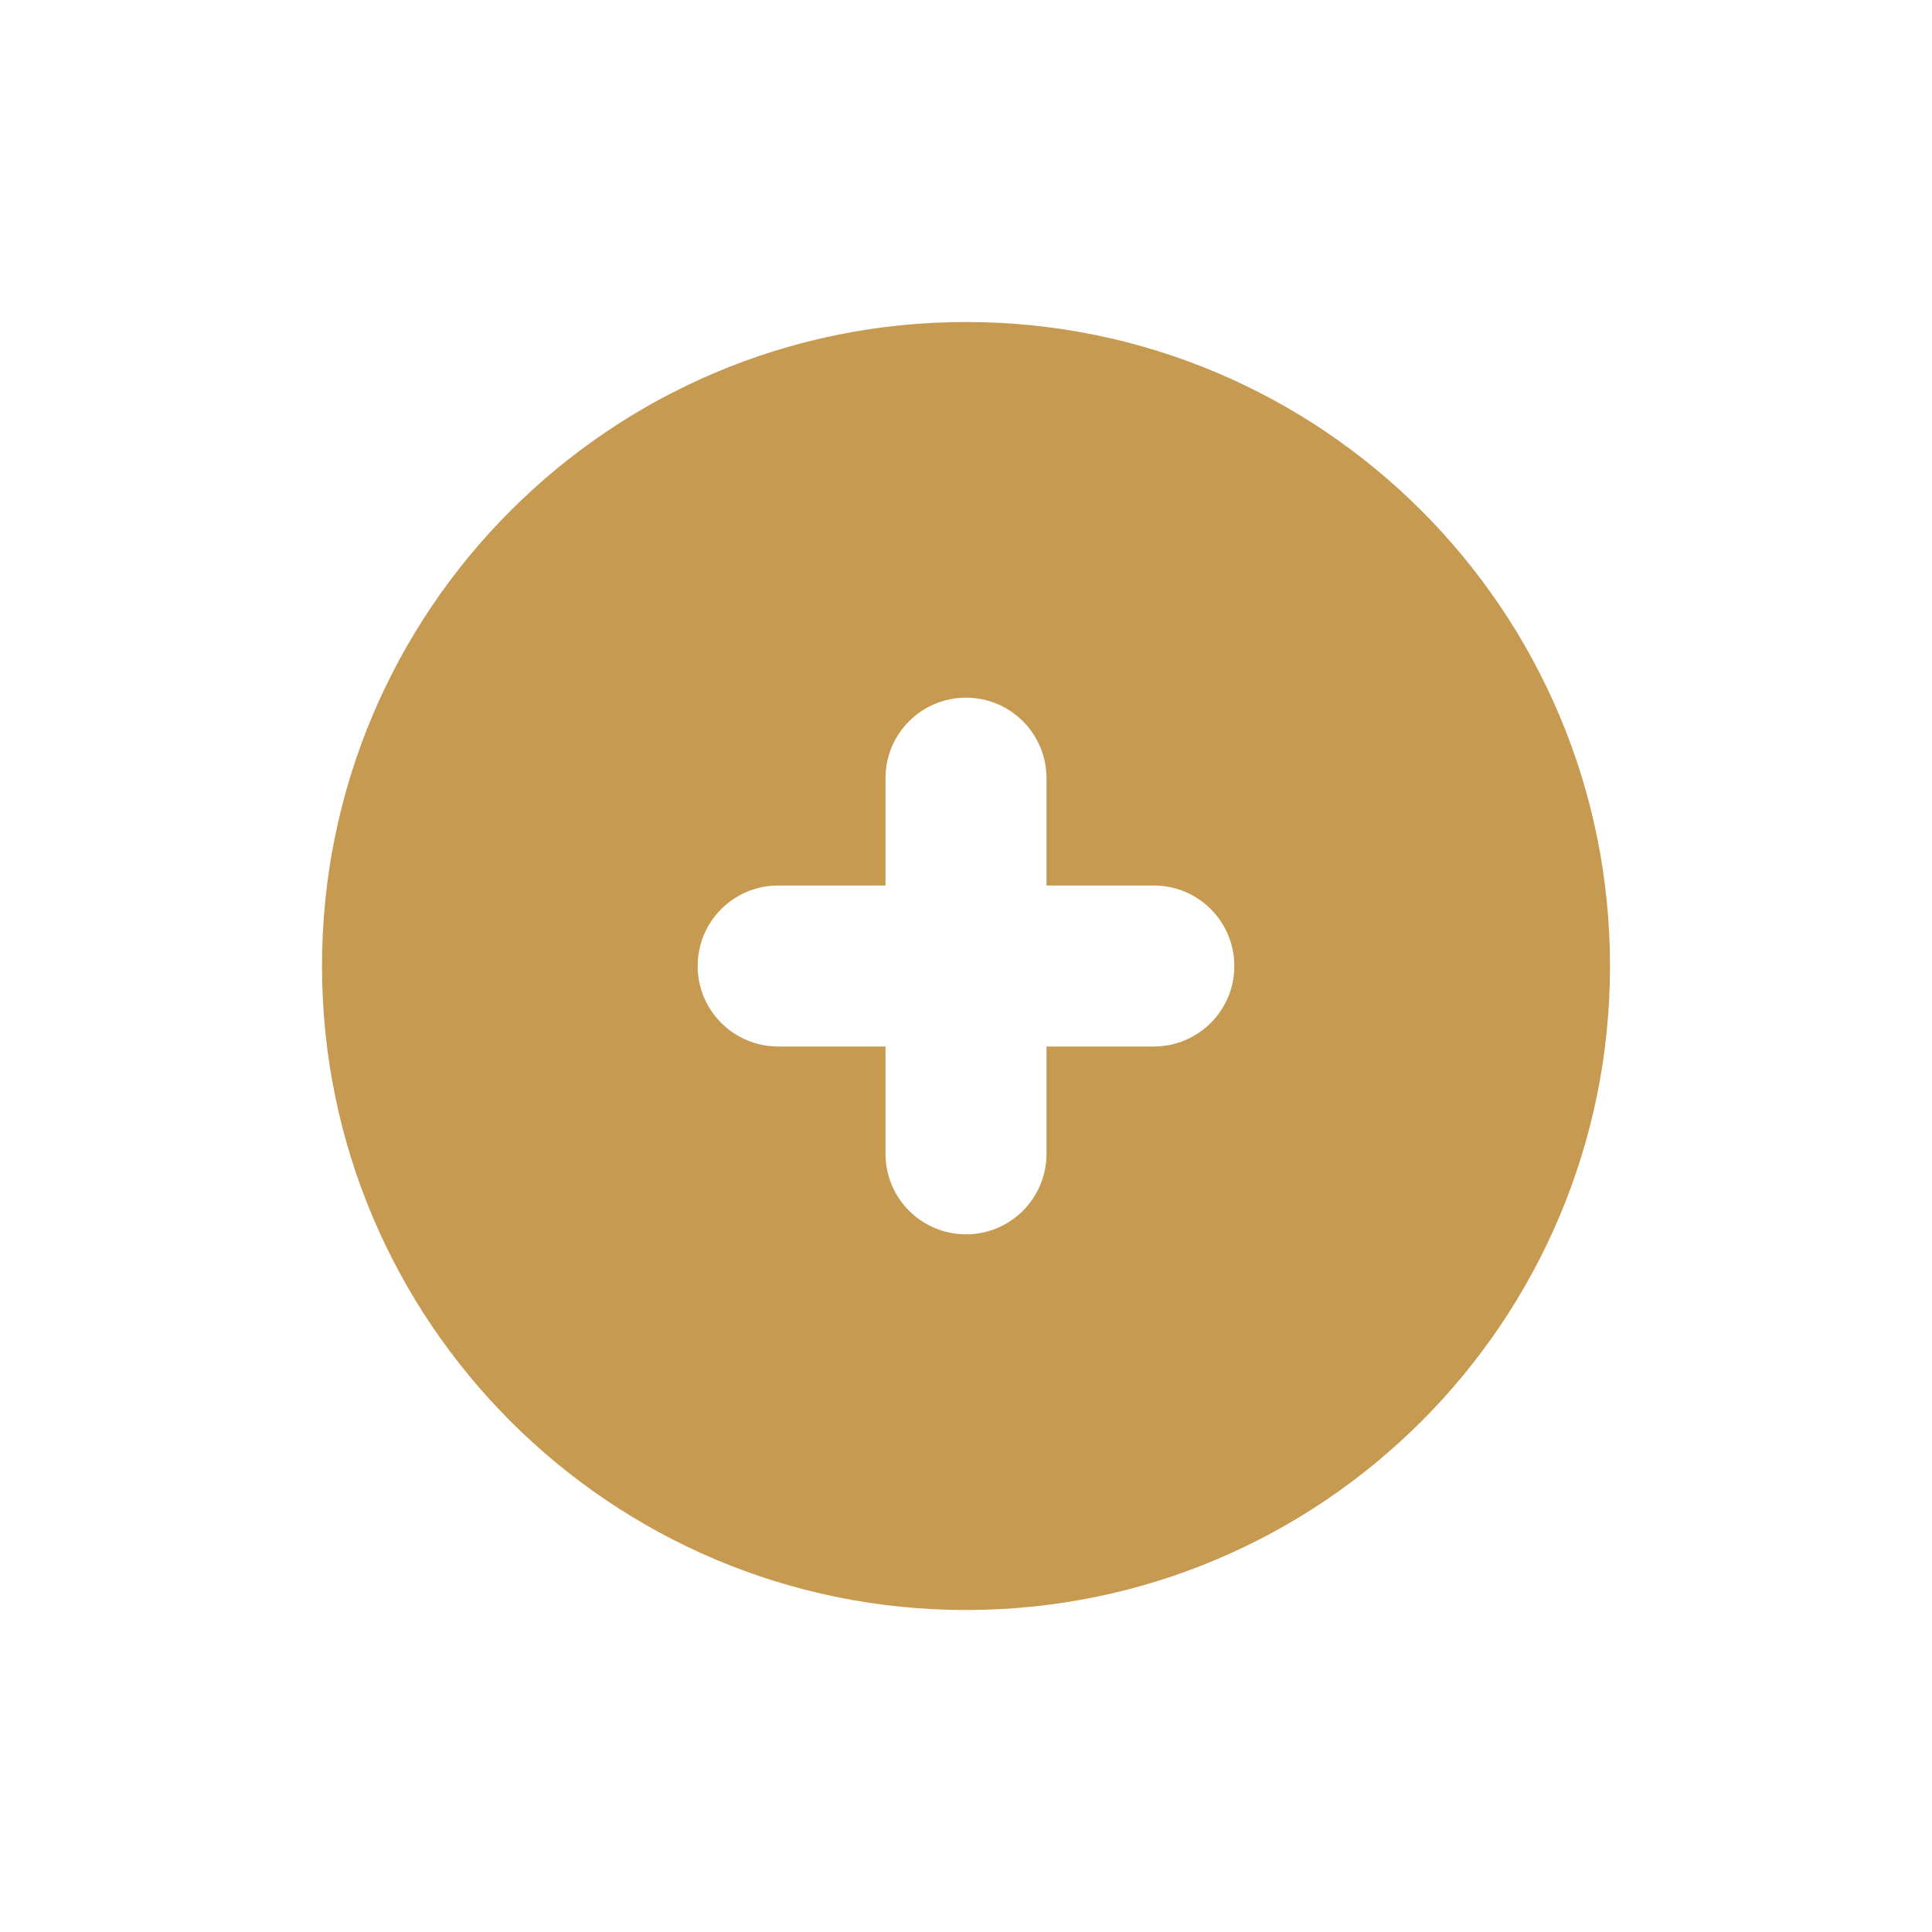
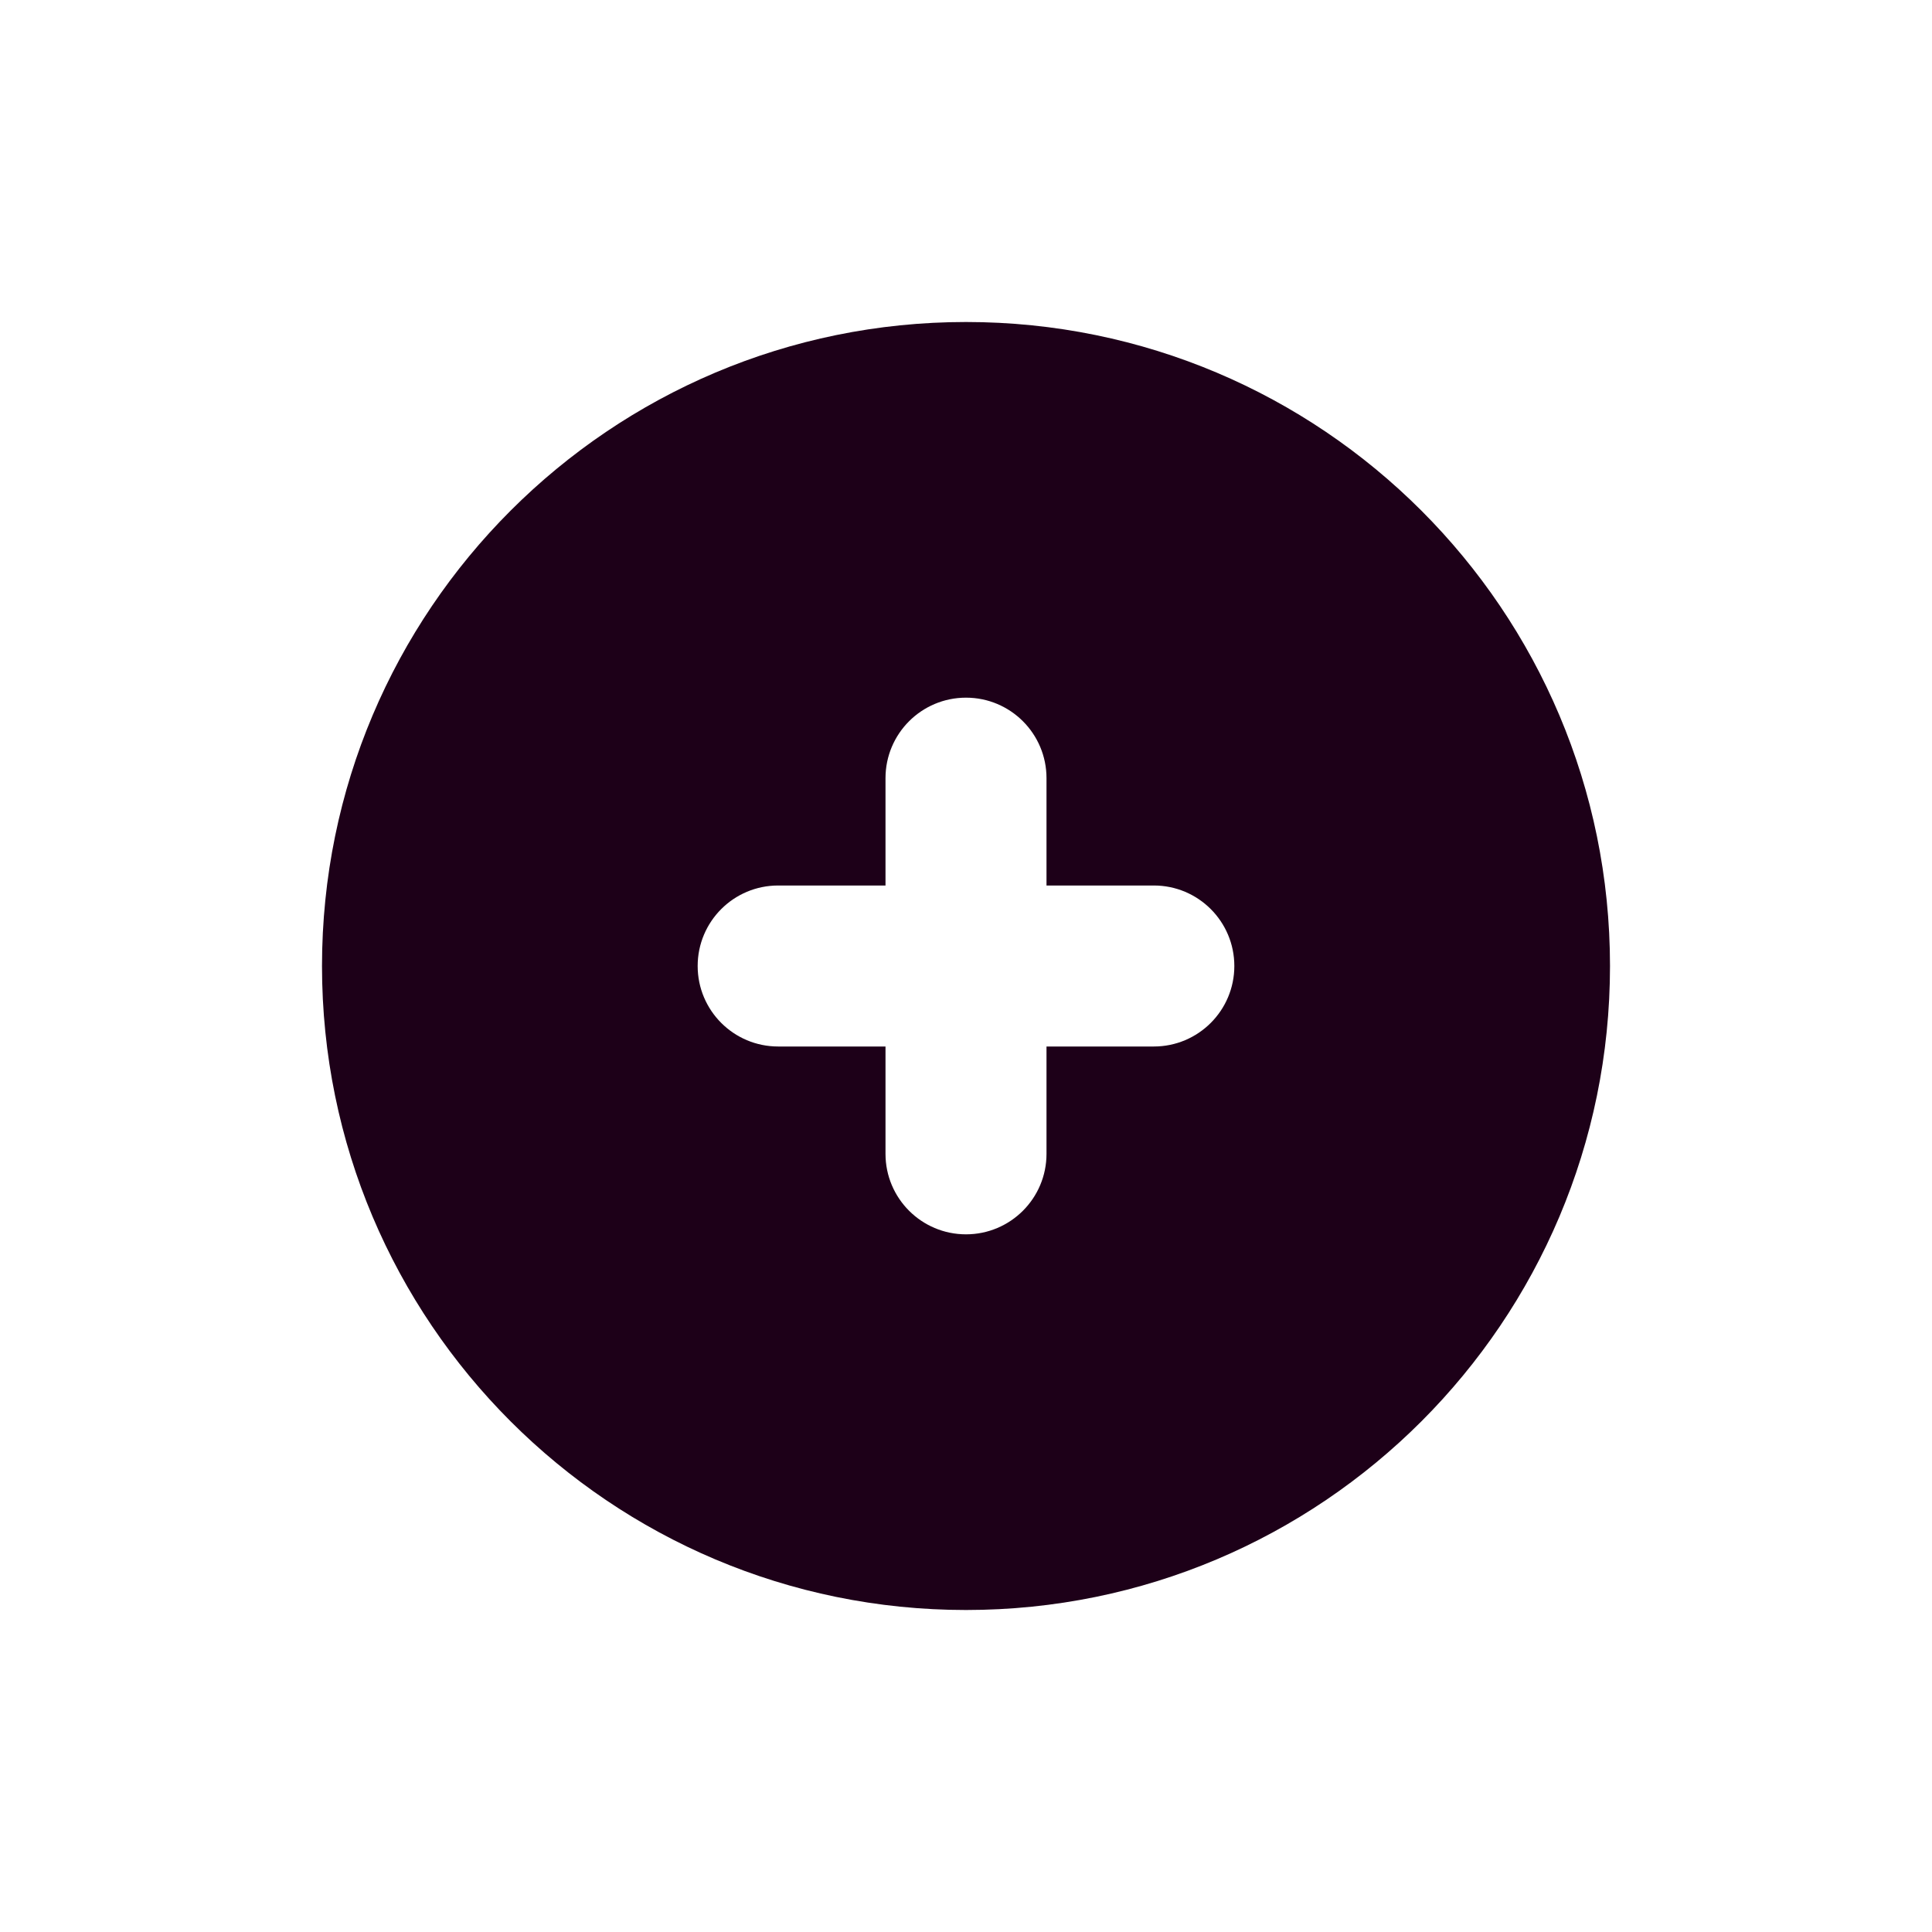
<svg xmlns="http://www.w3.org/2000/svg" version="1.1" width="72px" height="72px" viewBox="0,0,256,256">
-   <g fill="#c69a50" fill-rule="nonzero" stroke="none" stroke-width="1" stroke-linecap="butt" stroke-linejoin="miter" stroke-miterlimit="10" stroke-dasharray="" stroke-dashoffset="0" font-family="none" font-weight="none" font-size="none" text-anchor="none" style="mix-blend-mode: normal">
+   <g fill="#1d0018" fill-rule="nonzero" stroke="none" stroke-width="1" stroke-linecap="butt" stroke-linejoin="miter" stroke-miterlimit="10" stroke-dasharray="" stroke-dashoffset="0" font-family="none" font-weight="none" font-size="none" text-anchor="none" style="mix-blend-mode: normal">
    <g transform="scale(3.55556,3.55556)">
      <path d="M36,12c13.255,0 24,10.745 24,24c0,13.255 -10.745,24 -24,24c-13.255,0 -24,-10.745 -24,-24c0,-13.255 10.745,-24 24,-24zM43,39c1.657,0 3,-1.343 3,-3c0,-1.657 -1.343,-3 -3,-3c-0.329,0 -1.426,0 -4,0c0,-2.574 0,-3.672 0,-4c0,-1.657 -1.343,-3 -3,-3c-1.657,0 -3,1.343 -3,3c0,0.328 0,1.426 0,4c-2.574,0 -3.671,0 -4,0c-1.657,0 -3,1.343 -3,3c0,1.657 1.343,3 3,3c0.329,0 1.426,0 4,0c0,2.574 0,3.672 0,4c0,1.657 1.343,3 3,3c1.657,0 3,-1.343 3,-3c0,-0.328 0,-1.426 0,-4c2.574,0 3.671,0 4,0z" />
    </g>
  </g>
</svg>
